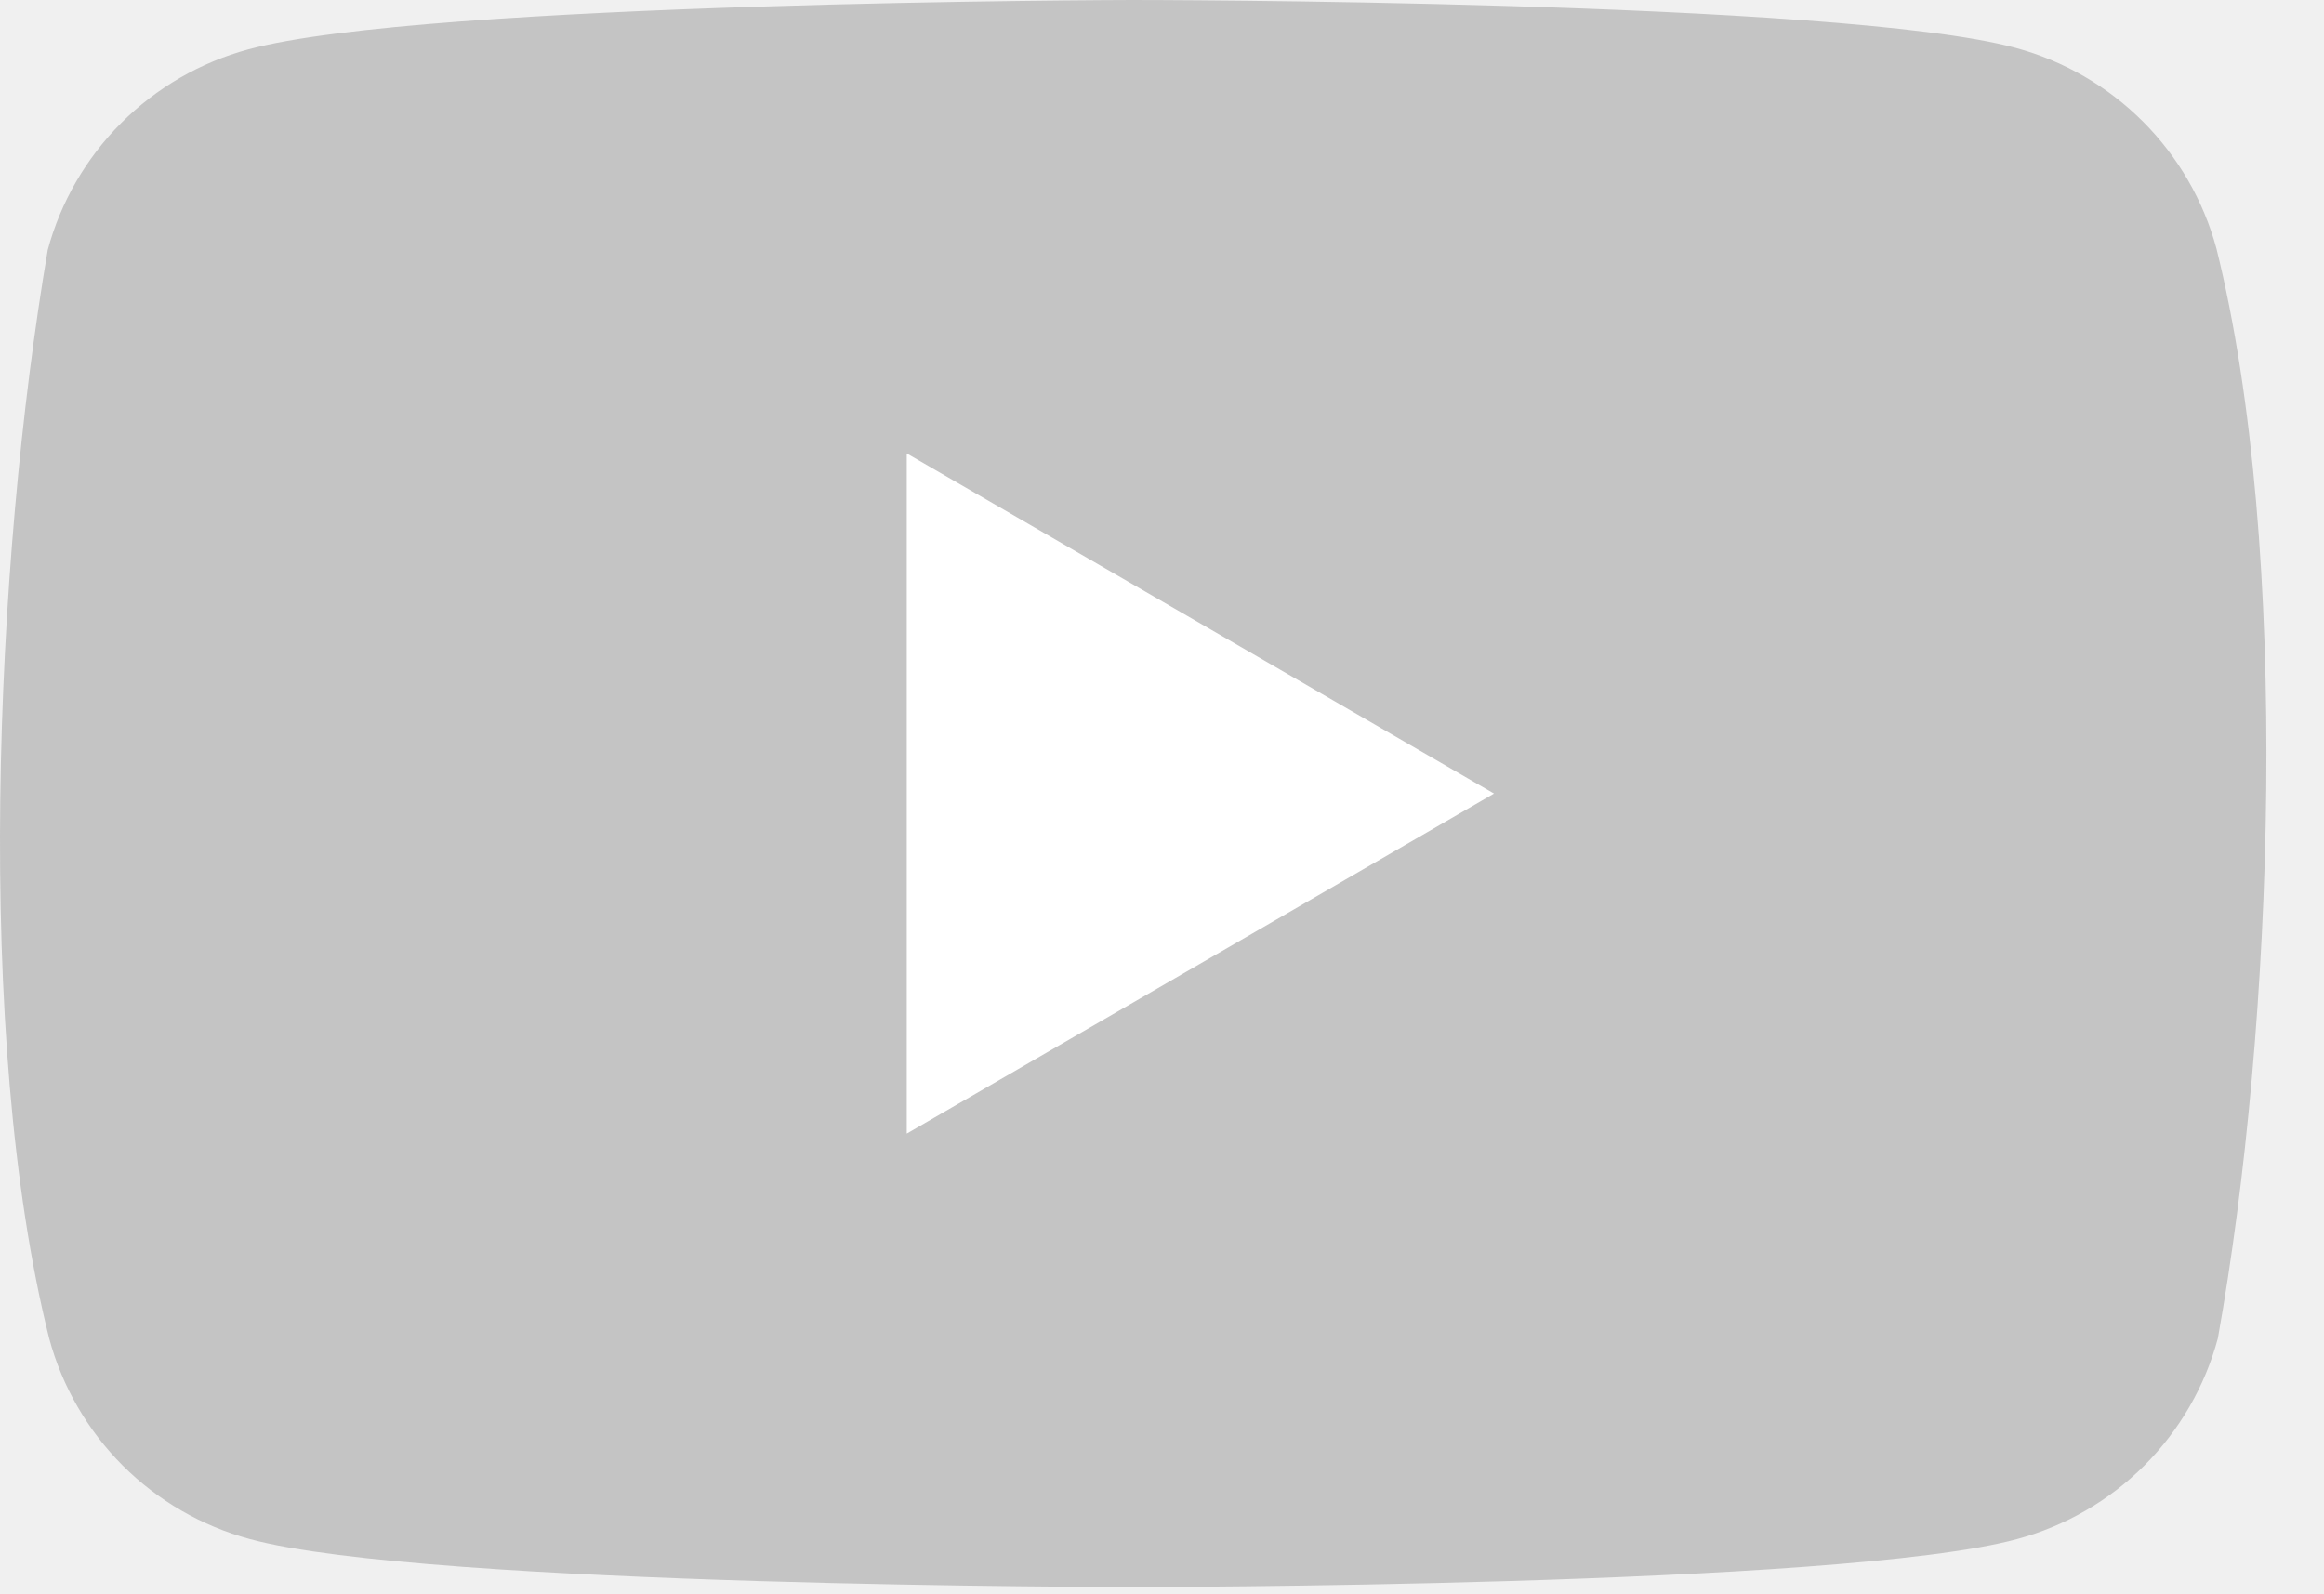
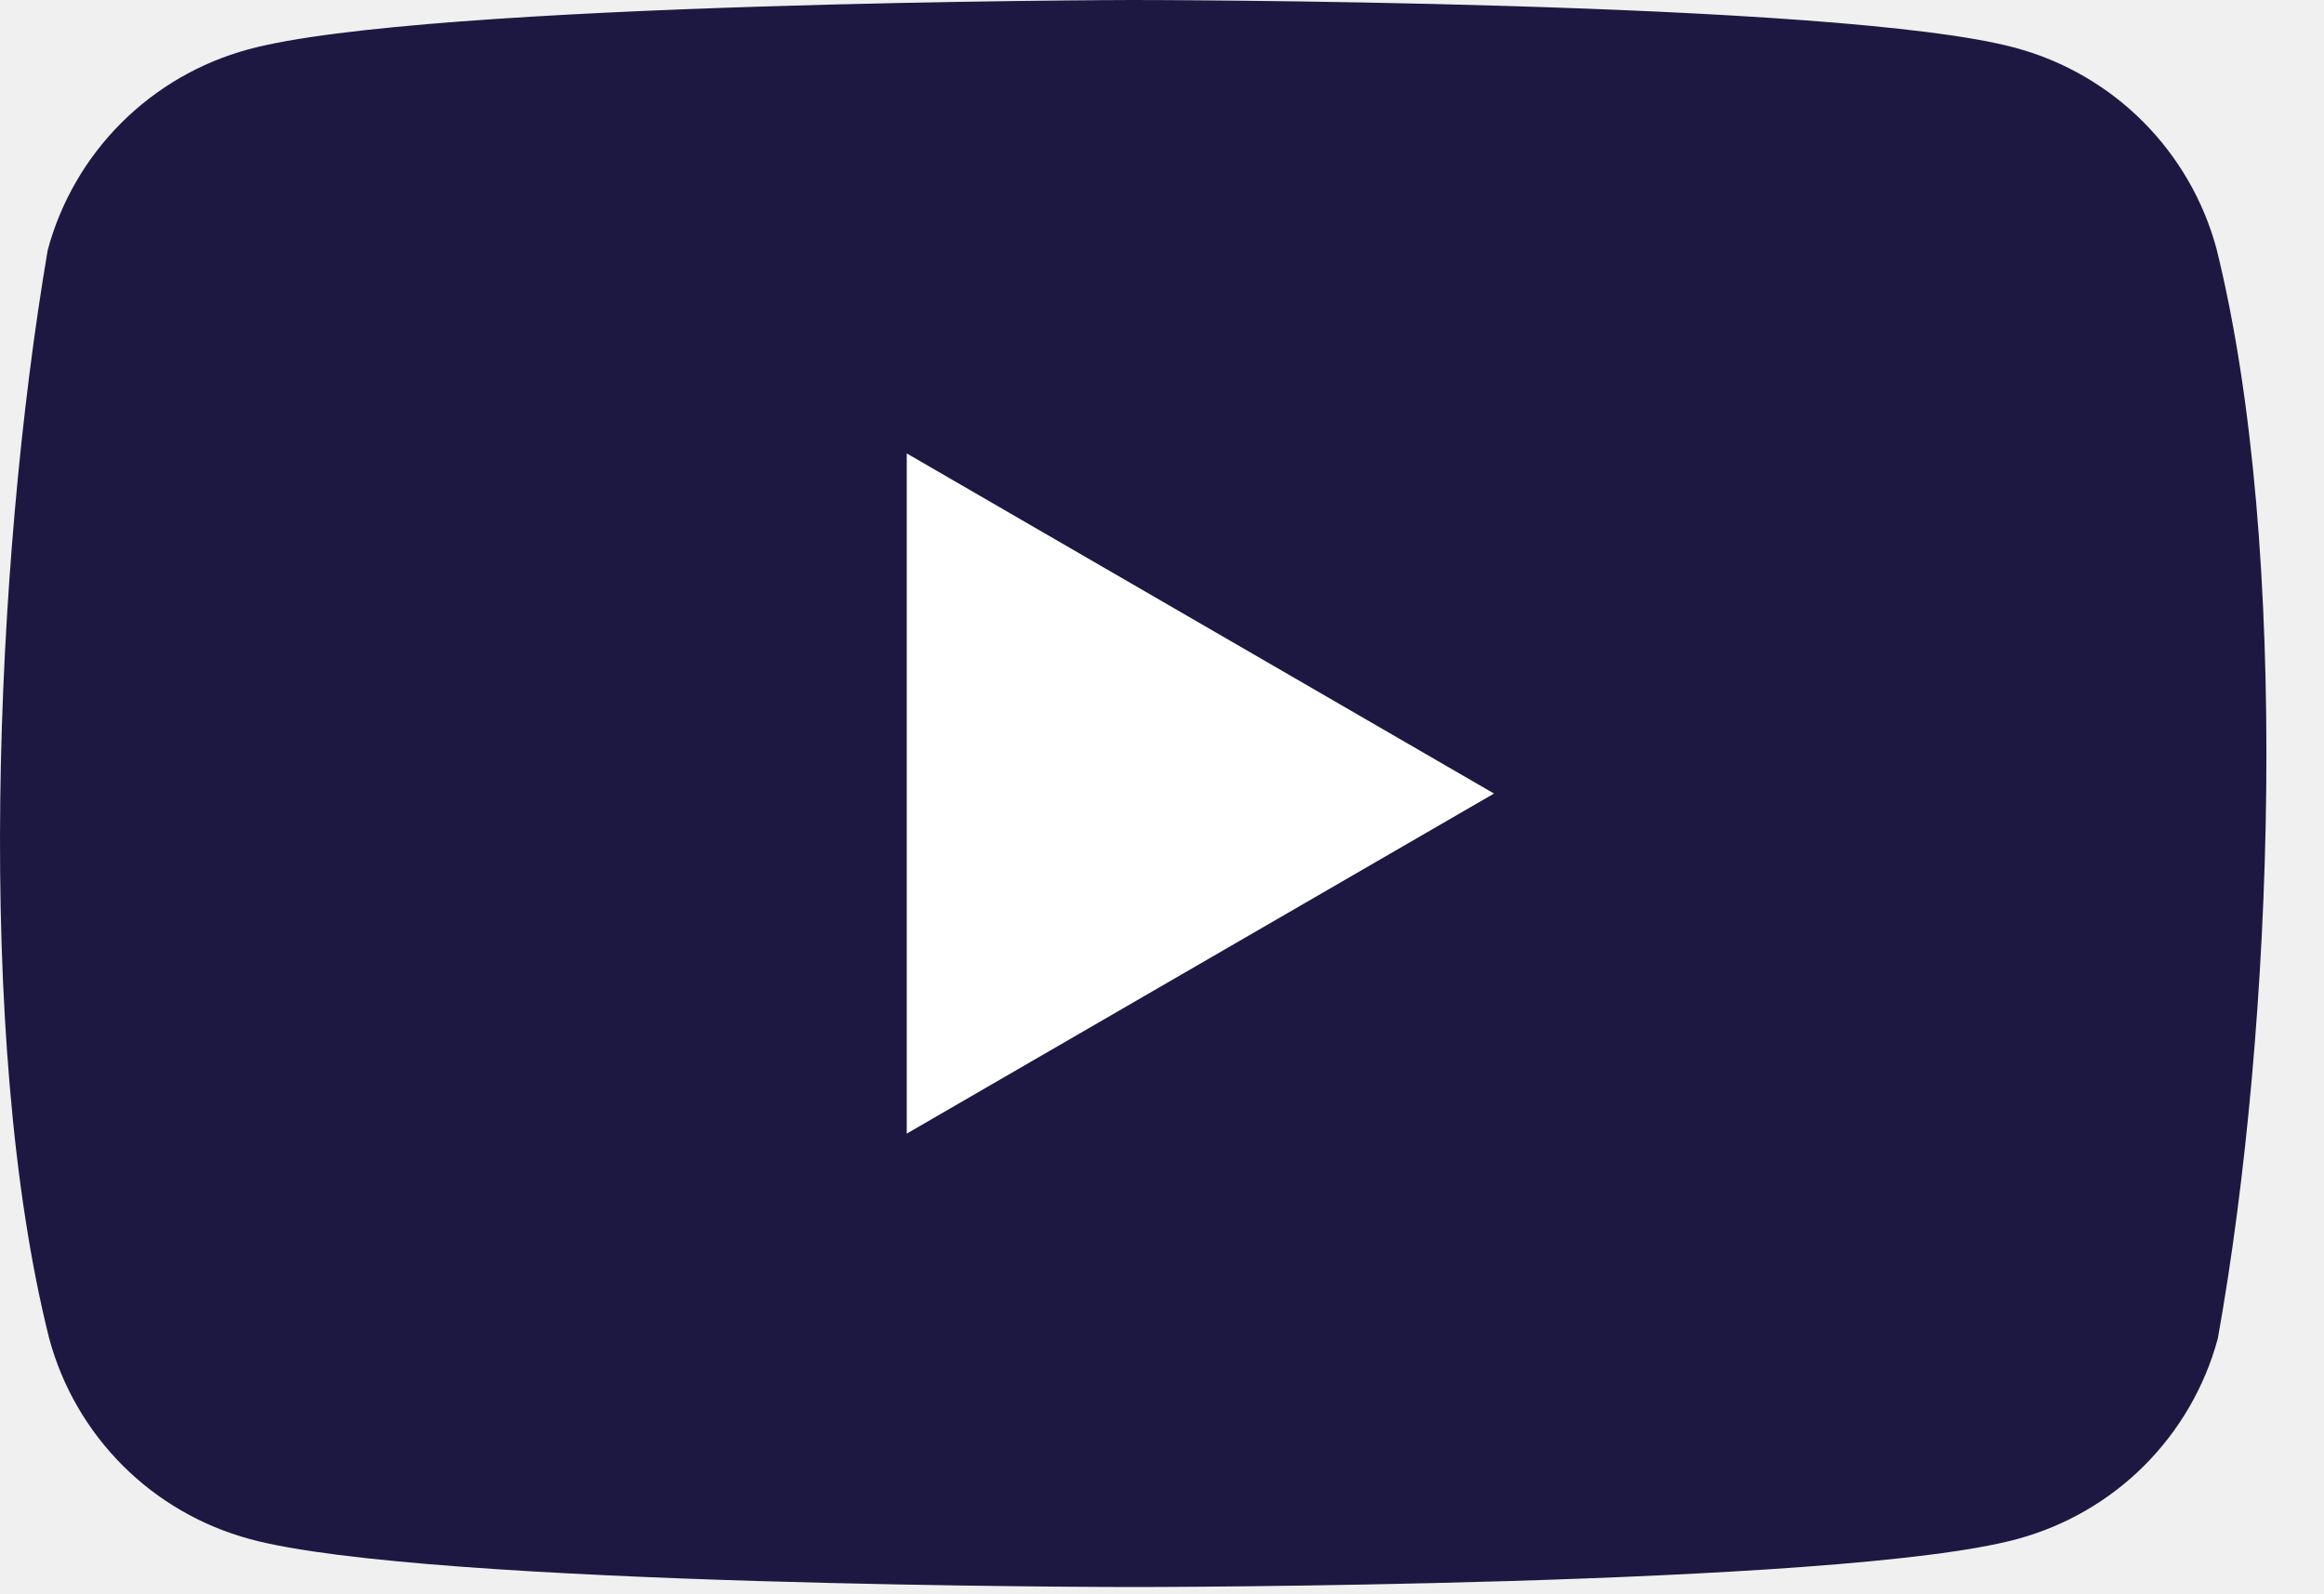
<svg xmlns="http://www.w3.org/2000/svg" width="35" height="24" viewBox="0 0 35 24" fill="none">
  <g clip-path="url(#clip0_122_521)">
-     <path d="M33.38 3.743C33.184 3.02 32.802 2.36 32.272 1.83C31.742 1.3 31.082 0.918 30.359 0.722C27.71 0 17.049 0 17.049 0C17.049 0 6.388 0.022 3.739 0.744C3.016 0.94 2.356 1.322 1.826 1.852C1.296 2.382 0.914 3.042 0.719 3.765C-0.083 8.472 -0.393 15.643 0.741 20.161C0.936 20.885 1.318 21.544 1.848 22.075C2.378 22.605 3.038 22.986 3.761 23.182C6.41 23.905 17.071 23.905 17.071 23.905C17.071 23.905 27.732 23.905 30.38 23.182C31.104 22.986 31.764 22.605 32.294 22.075C32.824 21.544 33.206 20.885 33.401 20.161C34.246 15.448 34.507 8.281 33.38 3.743Z" fill="#C4C4C4" />
+     <path d="M33.38 3.743C33.184 3.02 32.802 2.36 32.272 1.83C31.742 1.3 31.082 0.918 30.359 0.722C27.71 0 17.049 0 17.049 0C17.049 0 6.388 0.022 3.739 0.744C3.016 0.94 2.356 1.322 1.826 1.852C1.296 2.382 0.914 3.042 0.719 3.765C-0.083 8.472 -0.393 15.643 0.741 20.161C0.936 20.885 1.318 21.544 1.848 22.075C2.378 22.605 3.038 22.986 3.761 23.182C6.41 23.905 17.071 23.905 17.071 23.905C17.071 23.905 27.732 23.905 30.38 23.182C31.104 22.986 31.764 22.605 32.294 22.075C32.824 21.544 33.206 20.885 33.401 20.161C34.246 15.448 34.507 8.281 33.38 3.743Z" fill="#1D1841" />
    <path d="M13.656 17.075L22.5 11.953L13.656 6.83V17.075Z" fill="white" />
  </g>
  <defs>
    <clipPath id="clip0_122_521">
      <rect width="34.133" height="24" fill="white" />
    </clipPath>
  </defs>
</svg>
